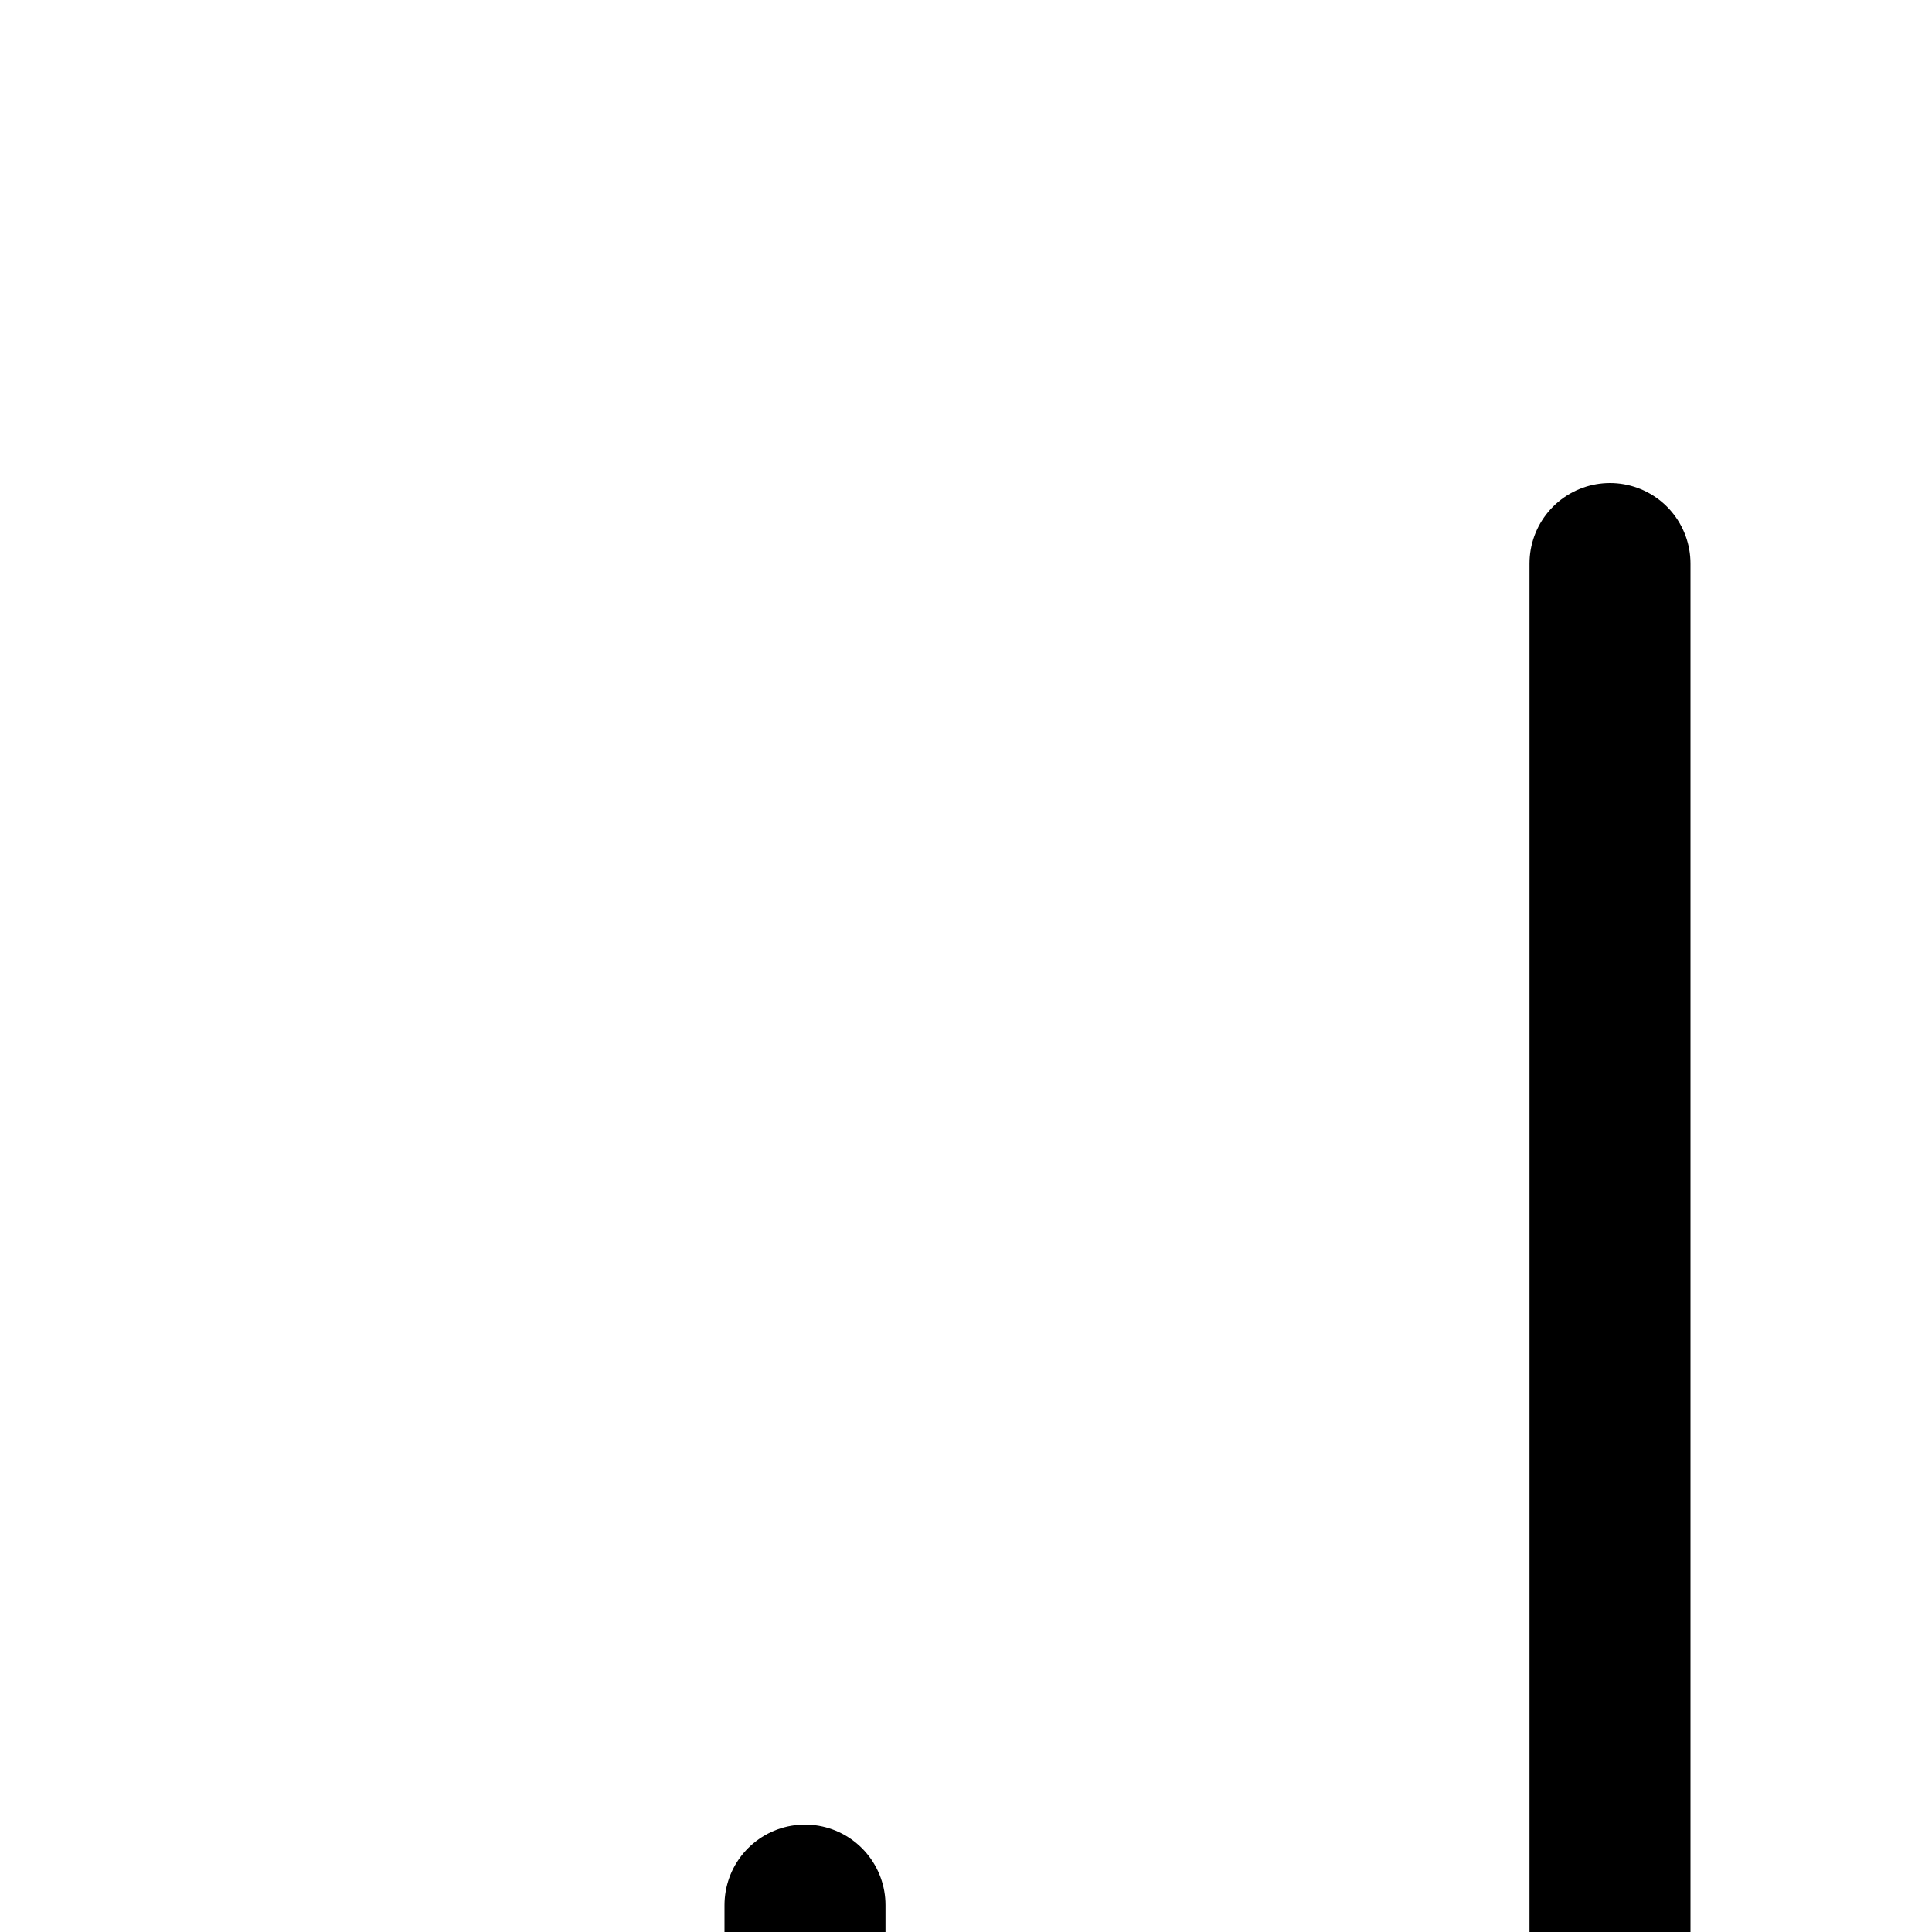
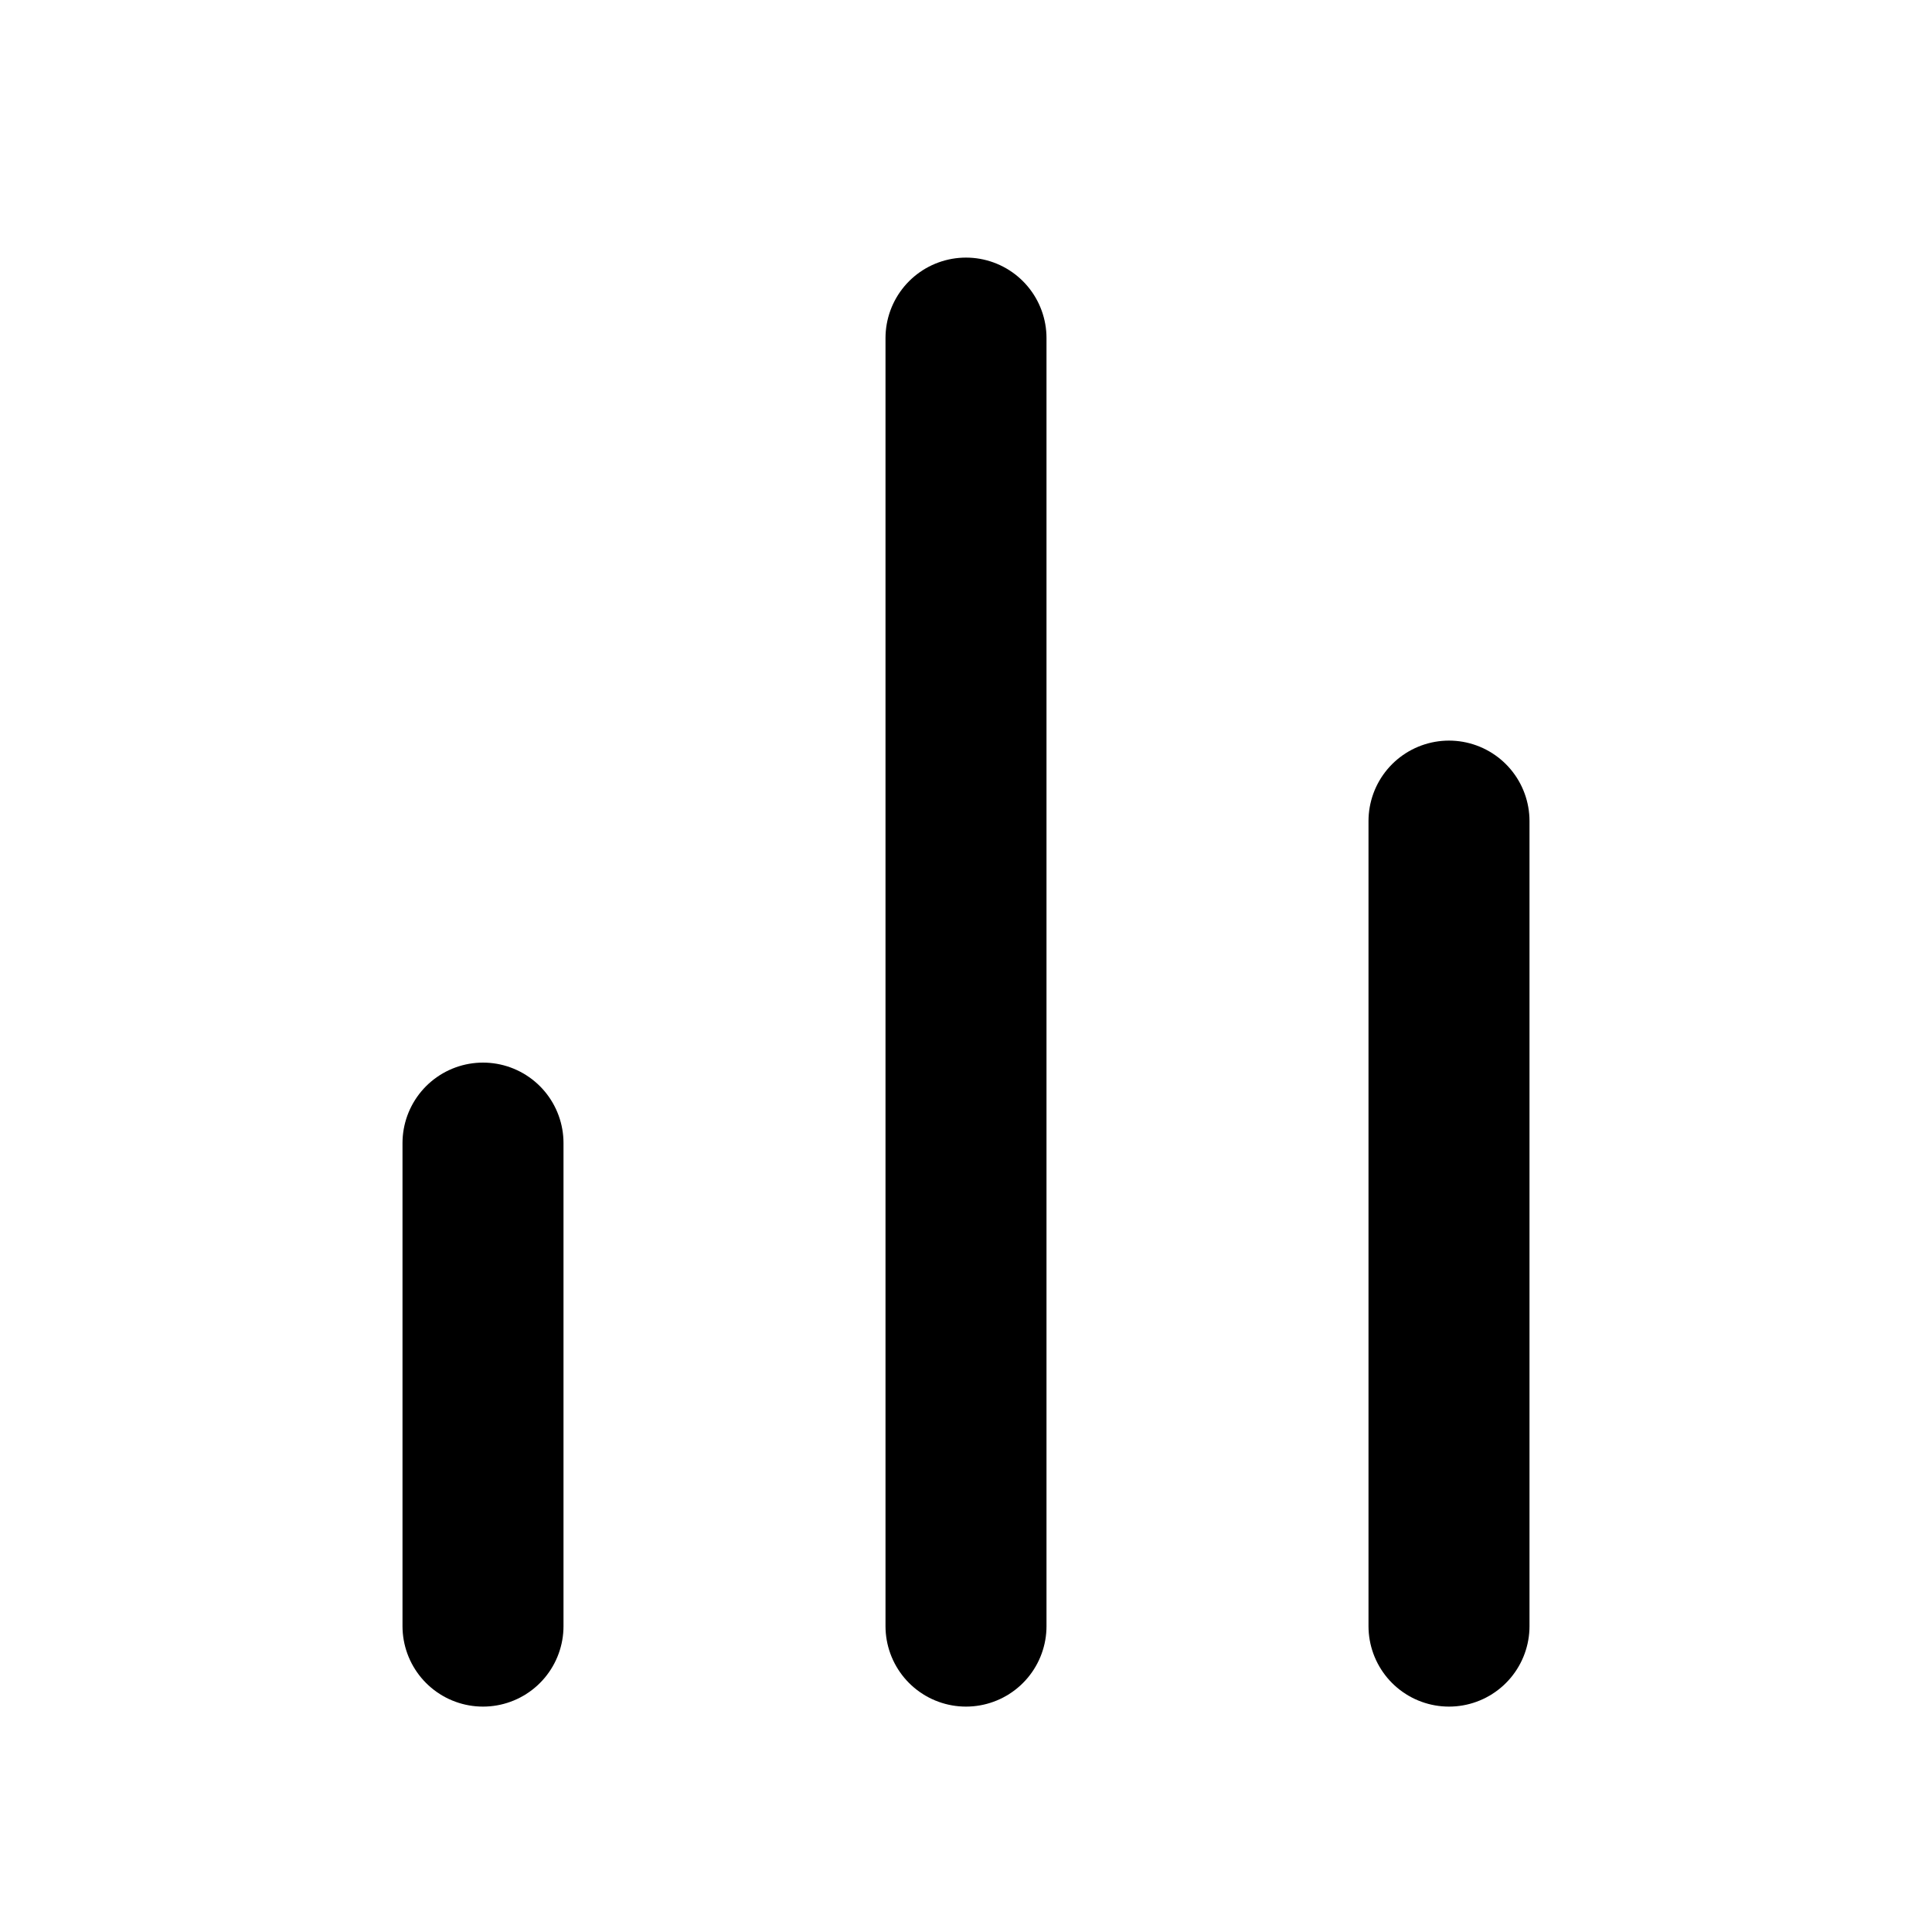
<svg xmlns="http://www.w3.org/2000/svg" width="24" height="24" viewBox="0 0 24 24" fill="none">
-   <path d="M30 33.667V17" stroke="black" stroke-width="2" stroke-linecap="round" stroke-linejoin="round" />
-   <path d="M20 33.667V7" stroke="black" stroke-width="2" stroke-linecap="round" stroke-linejoin="round" />
-   <path d="M10 33.666V23.666" stroke="black" stroke-width="2" stroke-linecap="round" stroke-linejoin="round" />
+   <path d="M18 20.2V10.2" stroke="black" stroke-width="2" stroke-linecap="round" stroke-linejoin="round" />
+   <path d="M12 20.2V4.2" stroke="black" stroke-width="2" stroke-linecap="round" stroke-linejoin="round" />
+   <path d="M6 20.2V14.2" stroke="black" stroke-width="2" stroke-linecap="round" stroke-linejoin="round" />
</svg>
